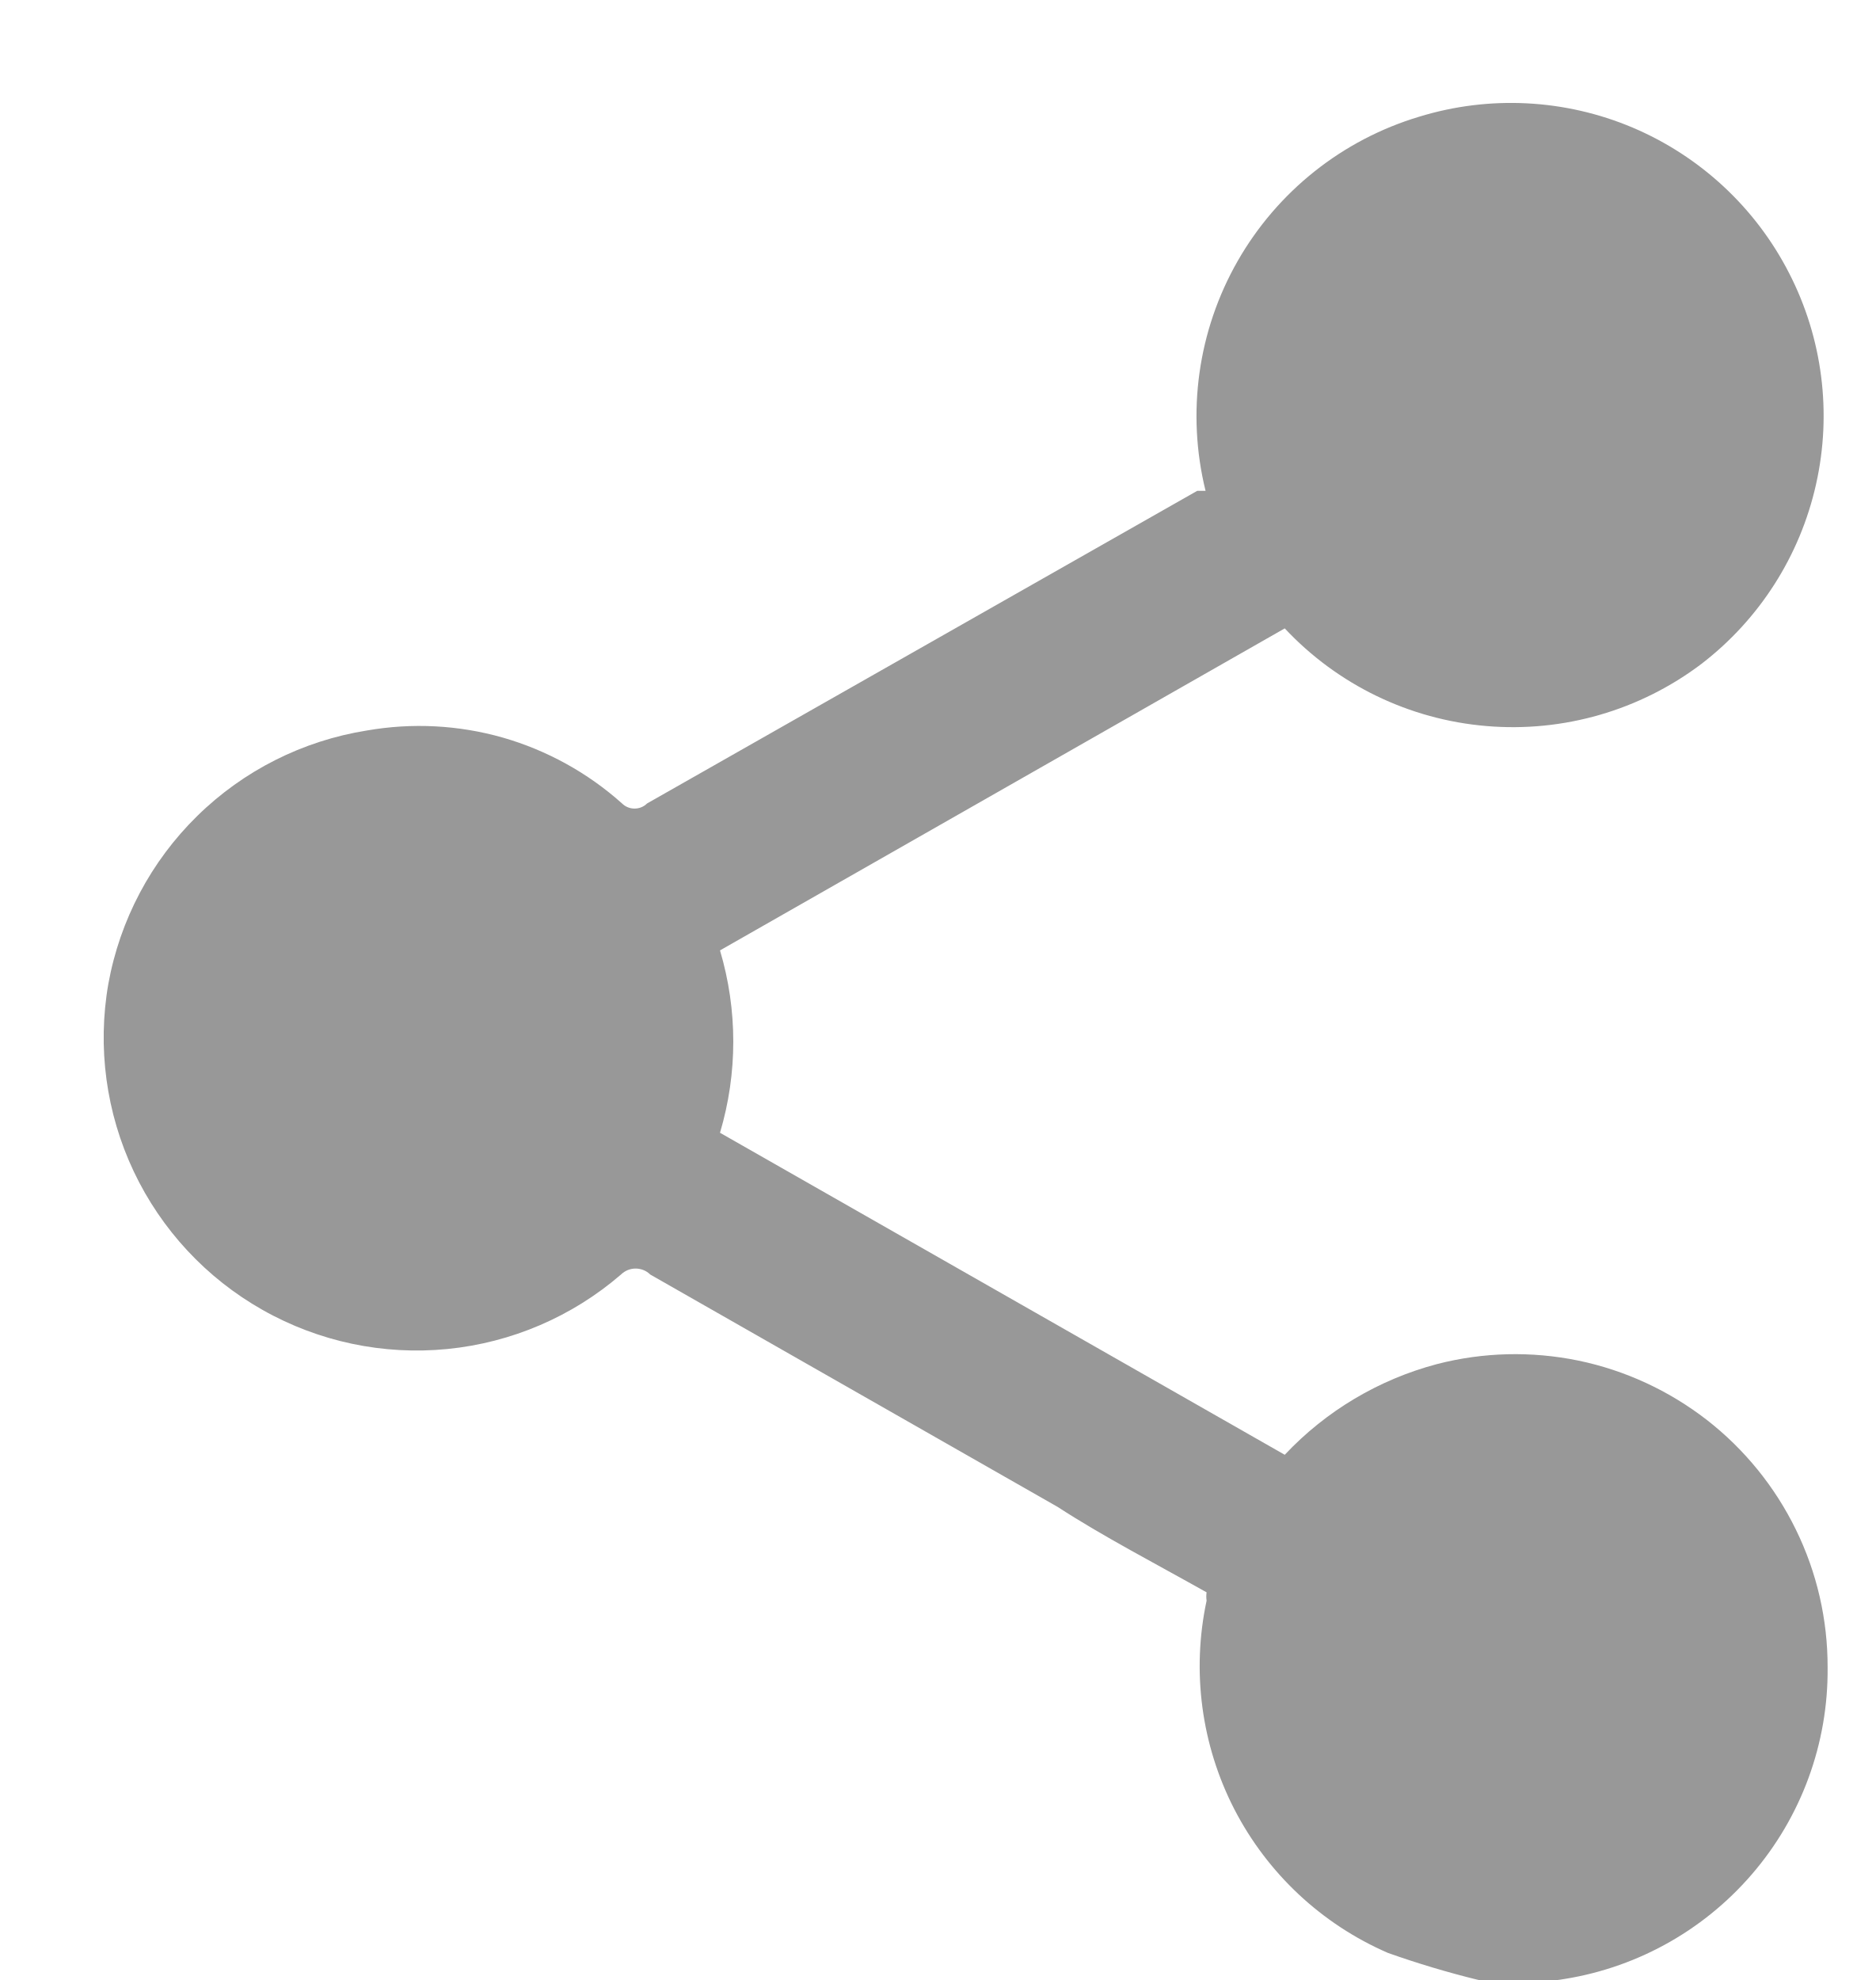
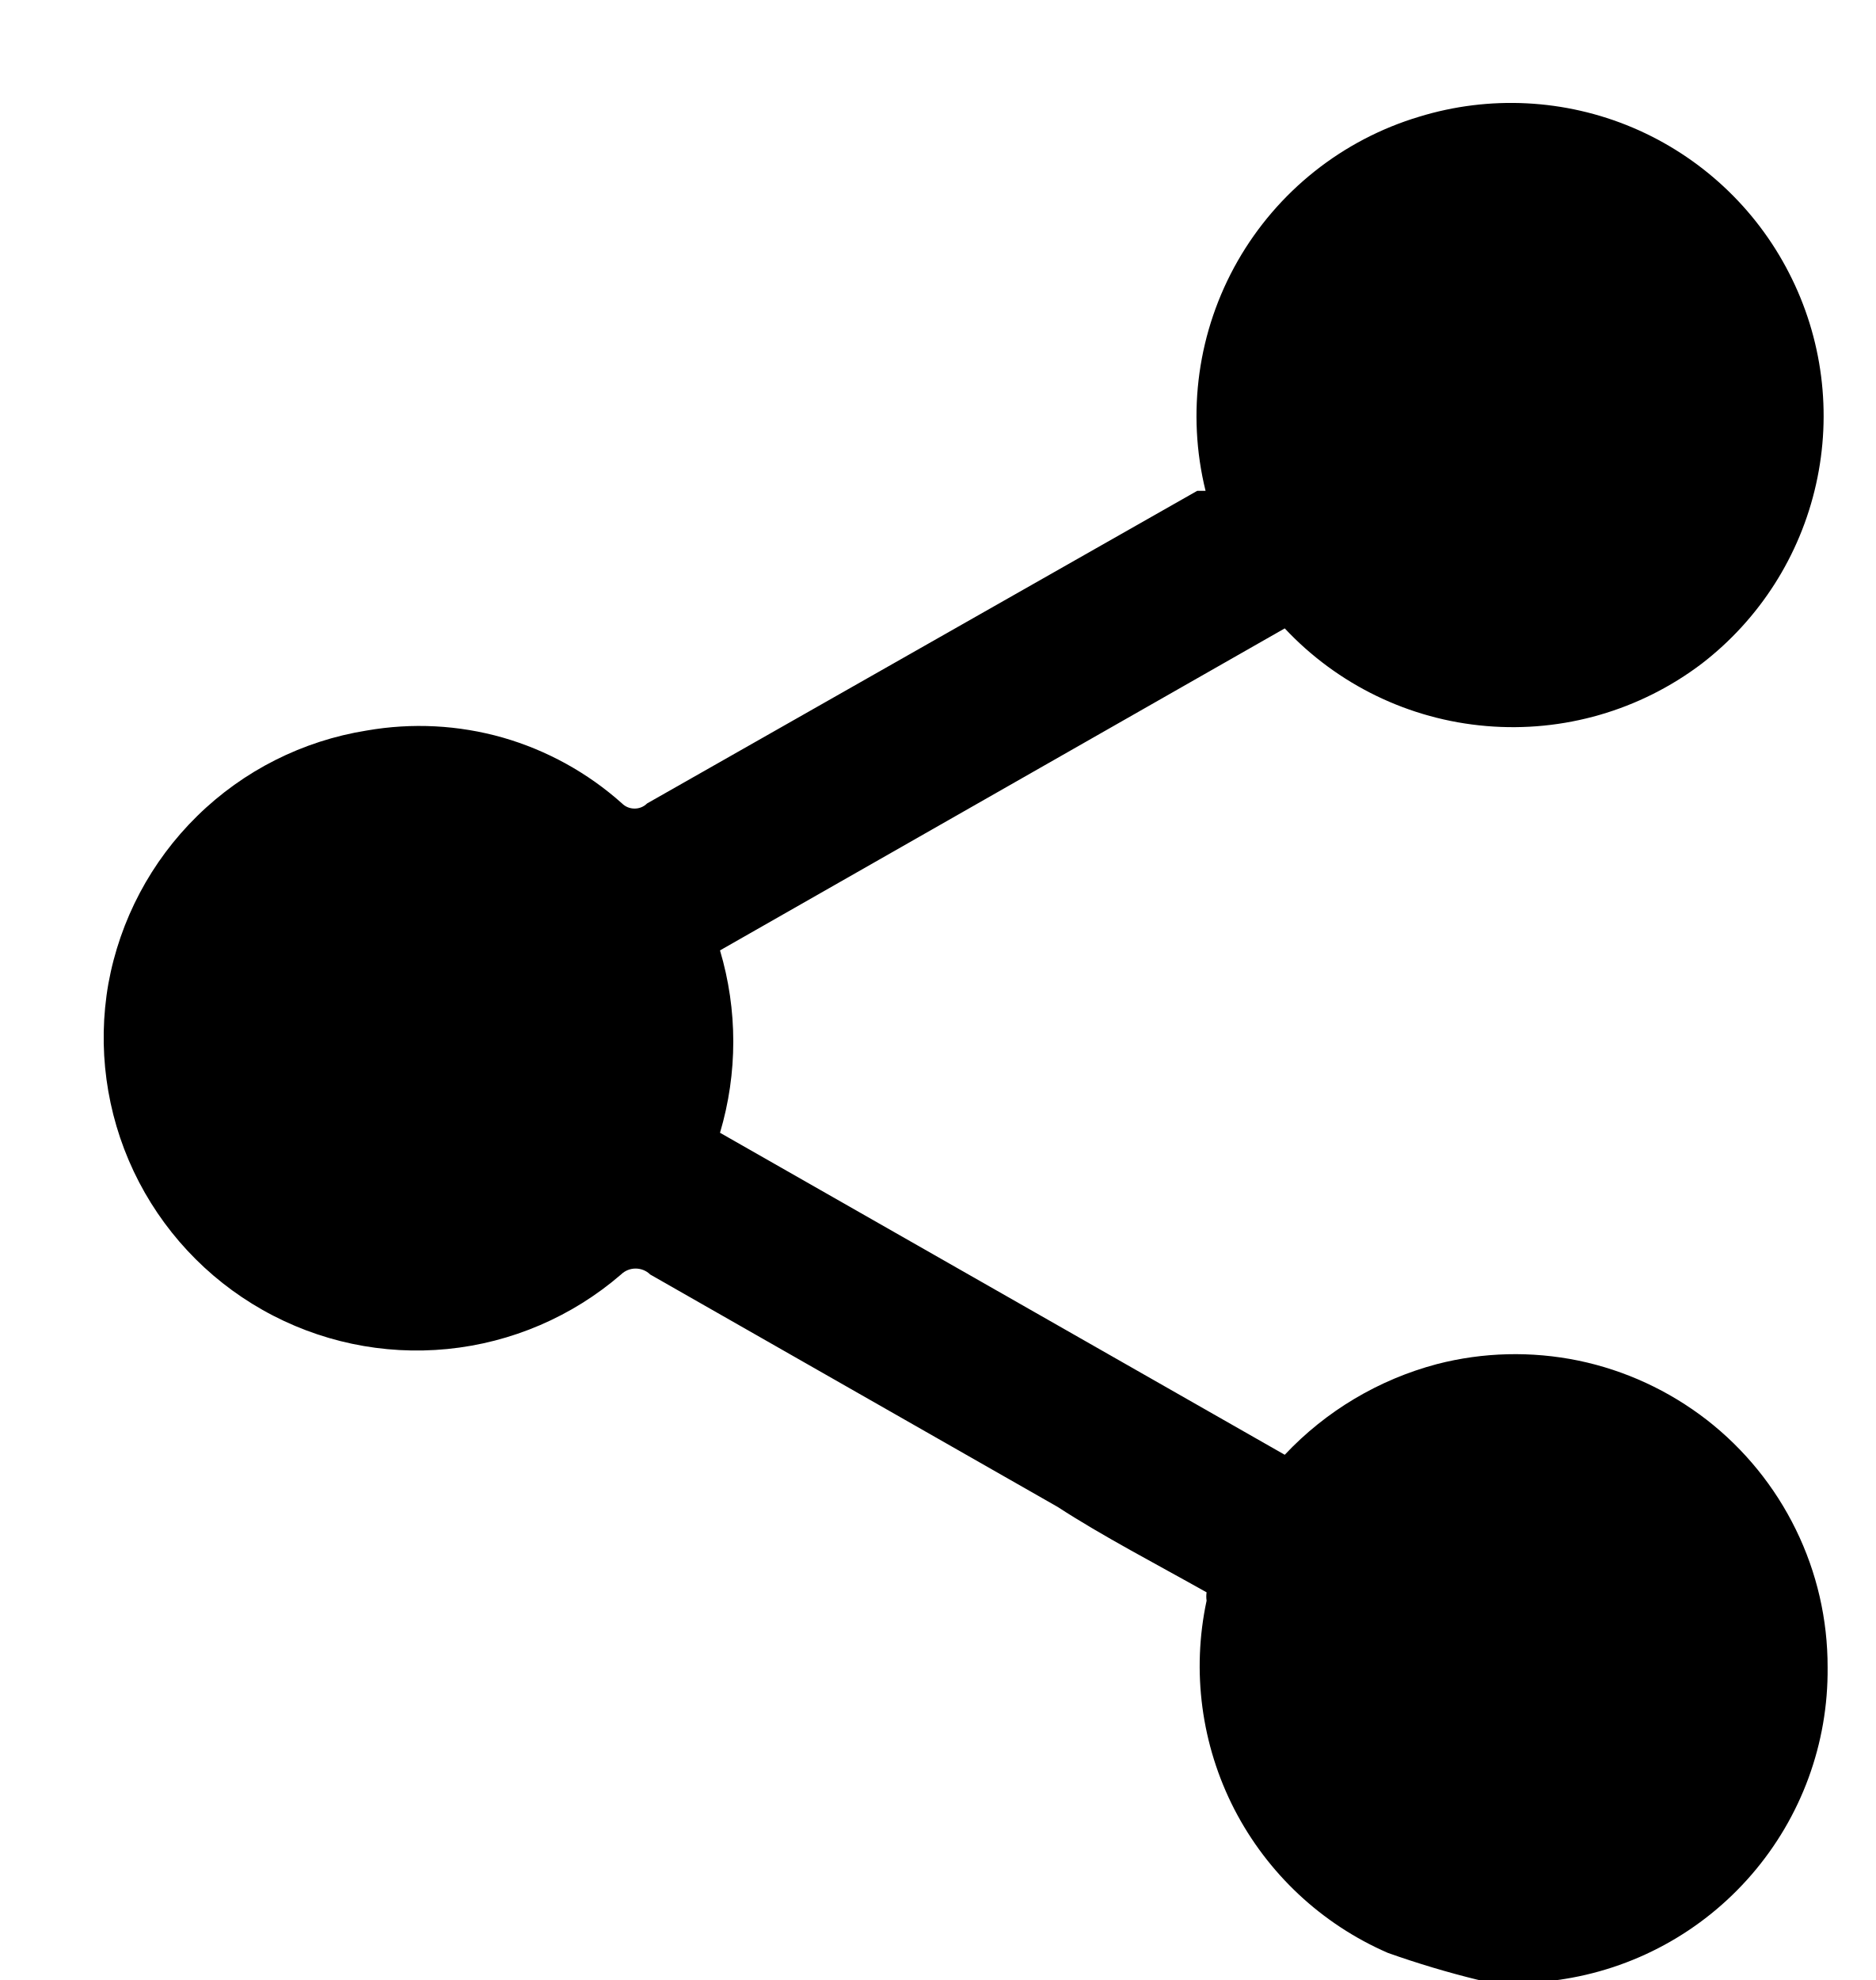
<svg xmlns="http://www.w3.org/2000/svg" width="18" height="19" viewBox="0 0 18 19" fill="none">
-   <path d="M14.19 19C13.896 18.928 13.605 18.841 13.32 18.74C12.684 18.464 12.164 17.977 11.846 17.361C11.529 16.744 11.435 16.037 11.58 15.36C11.576 15.333 11.576 15.306 11.58 15.28C11.1 15.01 10.58 14.74 10.15 14.46L6.24 12.23C6.203 12.193 6.152 12.173 6.1 12.173C6.048 12.173 5.998 12.193 5.96 12.23C5.492 12.634 4.91 12.884 4.294 12.945C3.678 13.006 3.059 12.875 2.52 12.57C1.98 12.265 1.548 11.8 1.283 11.24C1.018 10.679 0.933 10.05 1.04 9.44C1.151 8.828 1.449 8.265 1.893 7.83C2.337 7.394 2.906 7.108 3.52 7.01C3.955 6.934 4.401 6.957 4.826 7.078C5.25 7.2 5.641 7.416 5.97 7.71C6.002 7.742 6.045 7.759 6.09 7.759C6.135 7.759 6.178 7.742 6.21 7.71L11.49 4.71H11.57C11.386 3.963 11.496 3.174 11.878 2.505C12.26 1.837 12.883 1.341 13.62 1.12C14.294 0.913 15.019 0.95 15.668 1.224C16.317 1.499 16.849 1.993 17.17 2.62C17.491 3.244 17.583 3.962 17.429 4.647C17.276 5.332 16.887 5.942 16.33 6.37C15.739 6.817 15.004 7.03 14.265 6.967C13.526 6.905 12.837 6.571 12.33 6.03L6.91 9.12C7.08 9.691 7.08 10.299 6.91 10.87L12.33 13.96C12.726 13.539 13.232 13.238 13.79 13.09C14.234 12.975 14.698 12.964 15.147 13.056C15.596 13.149 16.017 13.344 16.379 13.624C16.741 13.905 17.034 14.266 17.235 14.677C17.437 15.089 17.541 15.541 17.54 16C17.547 16.729 17.288 17.436 16.811 17.988C16.334 18.541 15.673 18.9 14.95 19H14.86H14.19Z" fill="#989898" />
+   <path d="M14.19 19C13.896 18.928 13.605 18.841 13.32 18.74C12.684 18.464 12.164 17.977 11.846 17.361C11.529 16.744 11.435 16.037 11.58 15.36C11.576 15.333 11.576 15.306 11.58 15.28C11.1 15.01 10.58 14.74 10.15 14.46L6.24 12.23C6.203 12.193 6.152 12.173 6.1 12.173C6.048 12.173 5.998 12.193 5.96 12.23C5.492 12.634 4.91 12.884 4.294 12.945C3.678 13.006 3.059 12.875 2.52 12.57C1.98 12.265 1.548 11.8 1.283 11.24C1.018 10.679 0.933 10.05 1.04 9.44C1.151 8.828 1.449 8.265 1.893 7.83C2.337 7.394 2.906 7.108 3.52 7.01C3.955 6.934 4.401 6.957 4.826 7.078C5.25 7.2 5.641 7.416 5.97 7.71C6.002 7.742 6.045 7.759 6.09 7.759C6.135 7.759 6.178 7.742 6.21 7.71L11.49 4.71H11.57C11.386 3.963 11.496 3.174 11.878 2.505C12.26 1.837 12.883 1.341 13.62 1.12C14.294 0.913 15.019 0.95 15.668 1.224C16.317 1.499 16.849 1.993 17.17 2.62C17.491 3.244 17.583 3.962 17.429 4.647C17.276 5.332 16.887 5.942 16.33 6.37C15.739 6.817 15.004 7.03 14.265 6.967C13.526 6.905 12.837 6.571 12.33 6.03L6.91 9.12C7.08 9.691 7.08 10.299 6.91 10.87L12.33 13.96C12.726 13.539 13.232 13.238 13.79 13.09C14.234 12.975 14.698 12.964 15.147 13.056C15.596 13.149 16.017 13.344 16.379 13.624C16.741 13.905 17.034 14.266 17.235 14.677C17.437 15.089 17.541 15.541 17.54 16C17.547 16.729 17.288 17.436 16.811 17.988C16.334 18.541 15.673 18.9 14.95 19H14.86H14.19Z" fill="currentColor" />
</svg>
